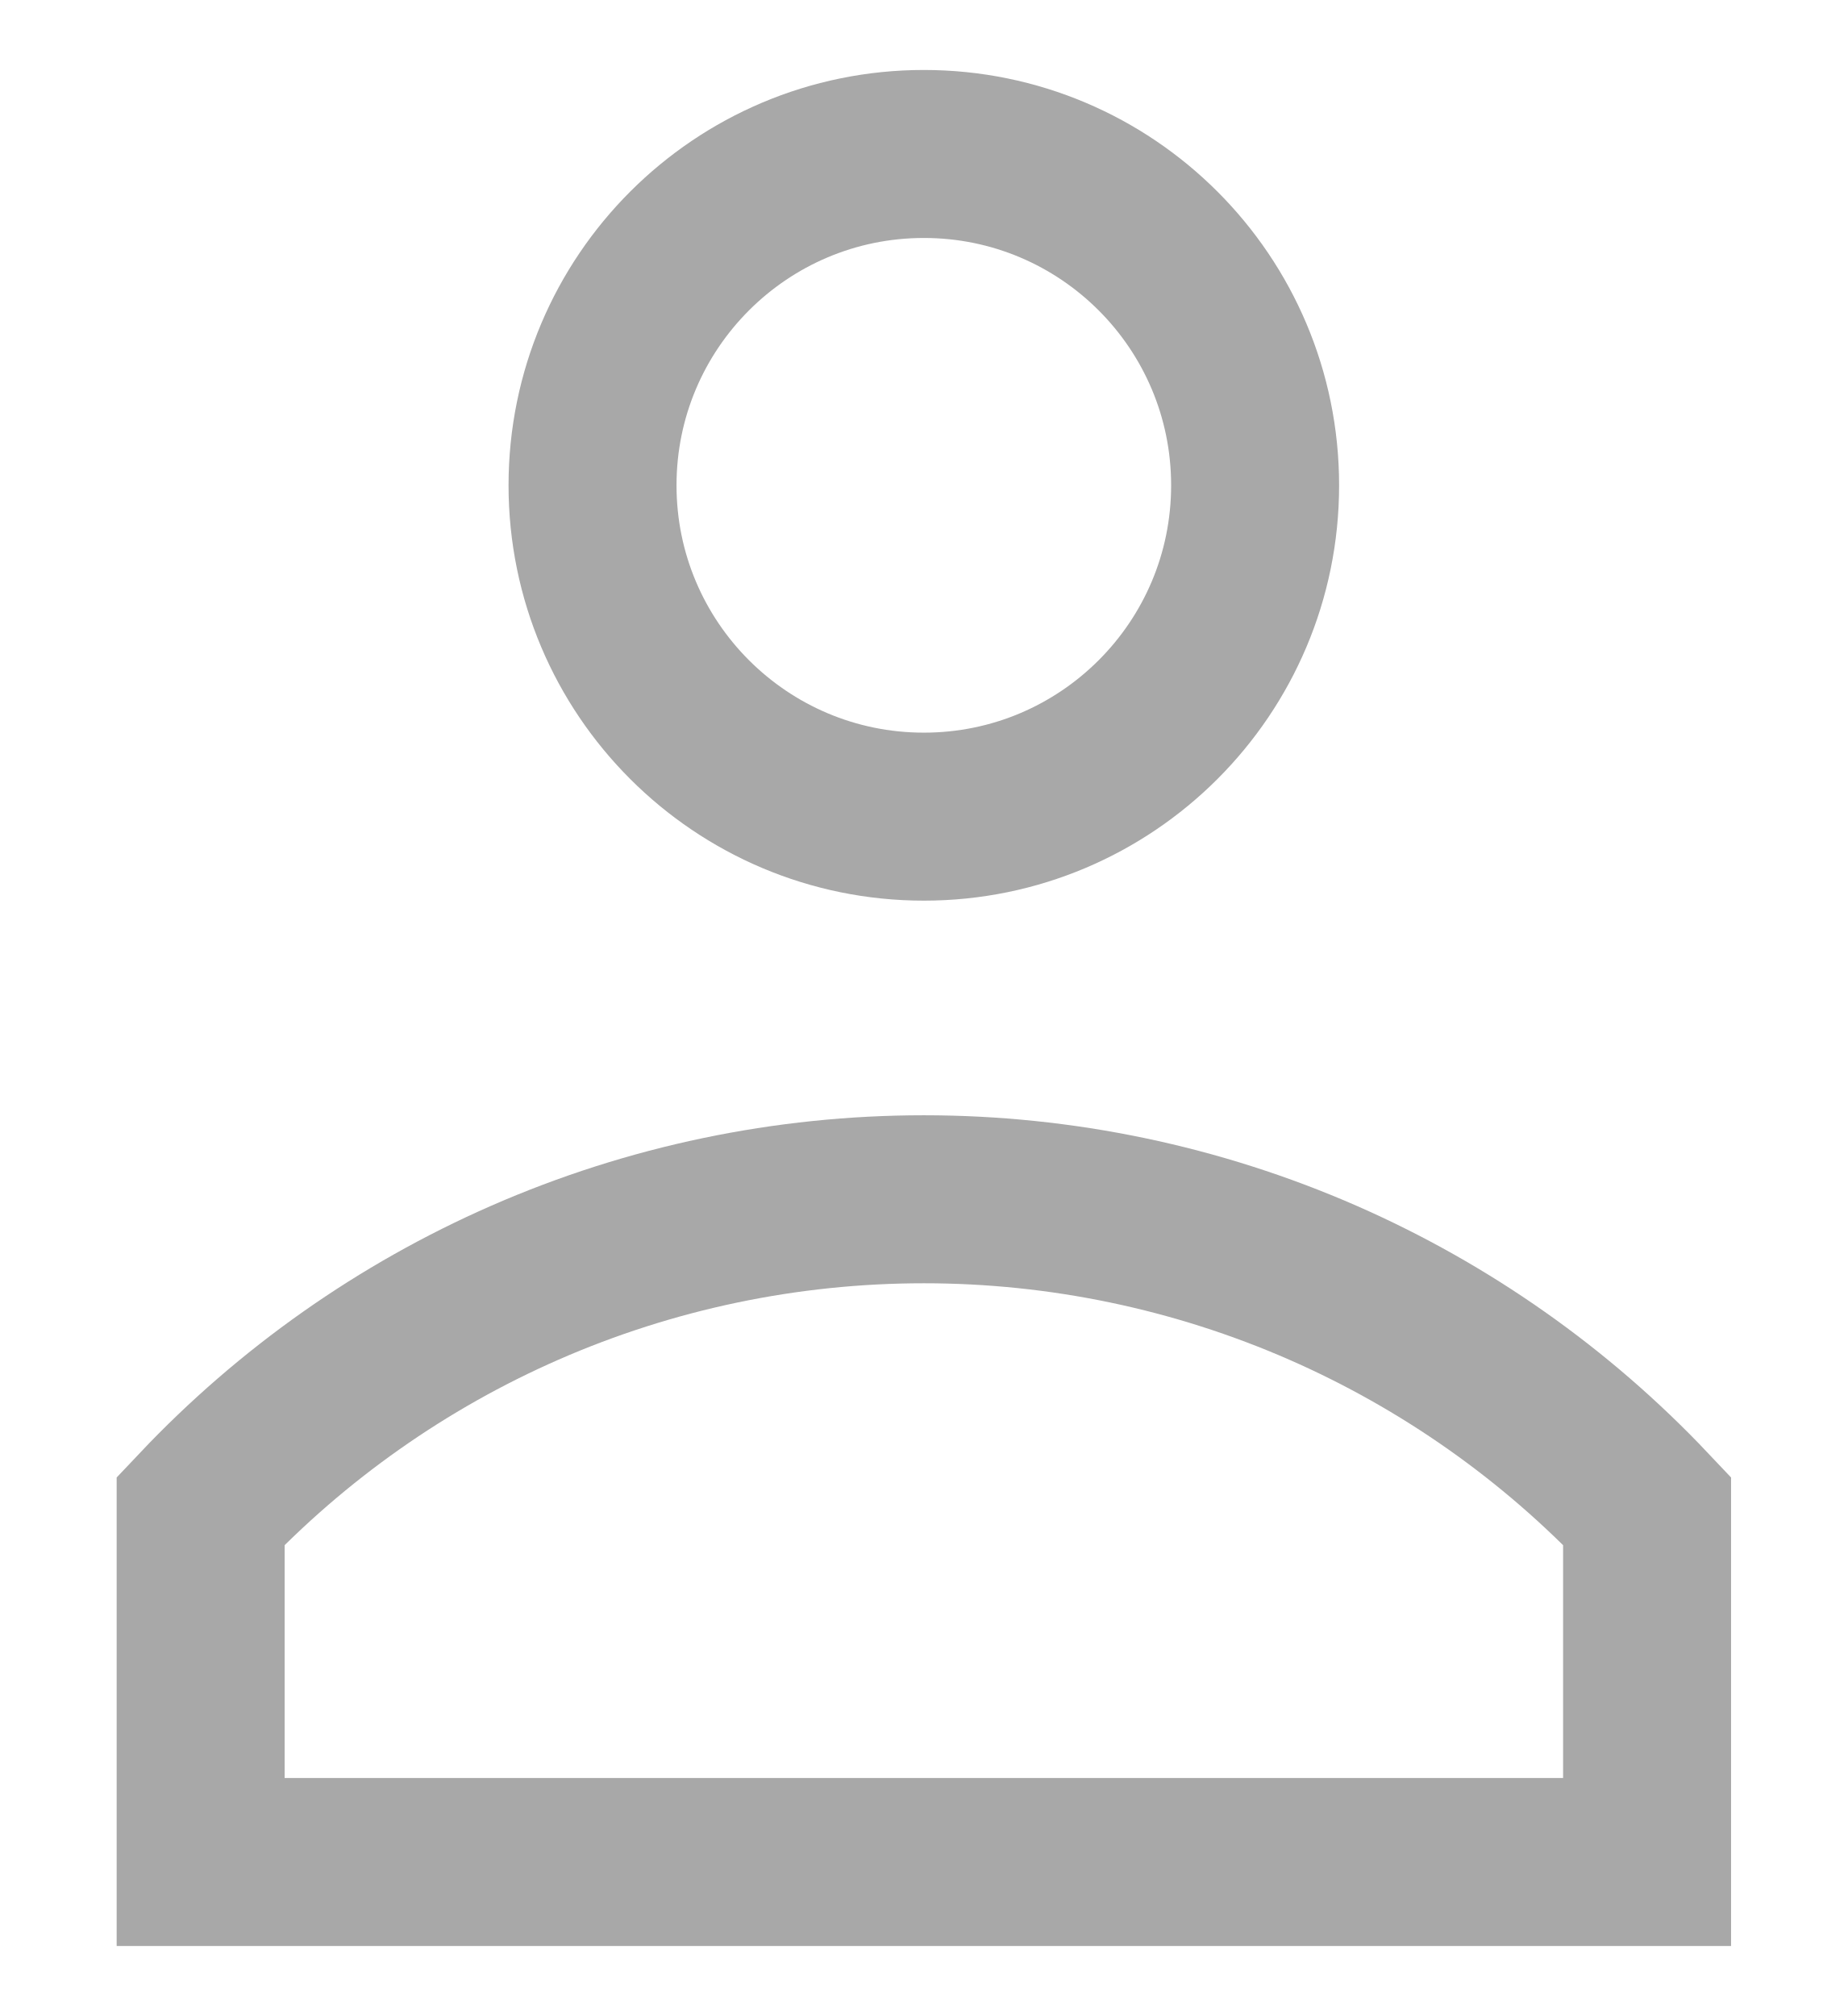
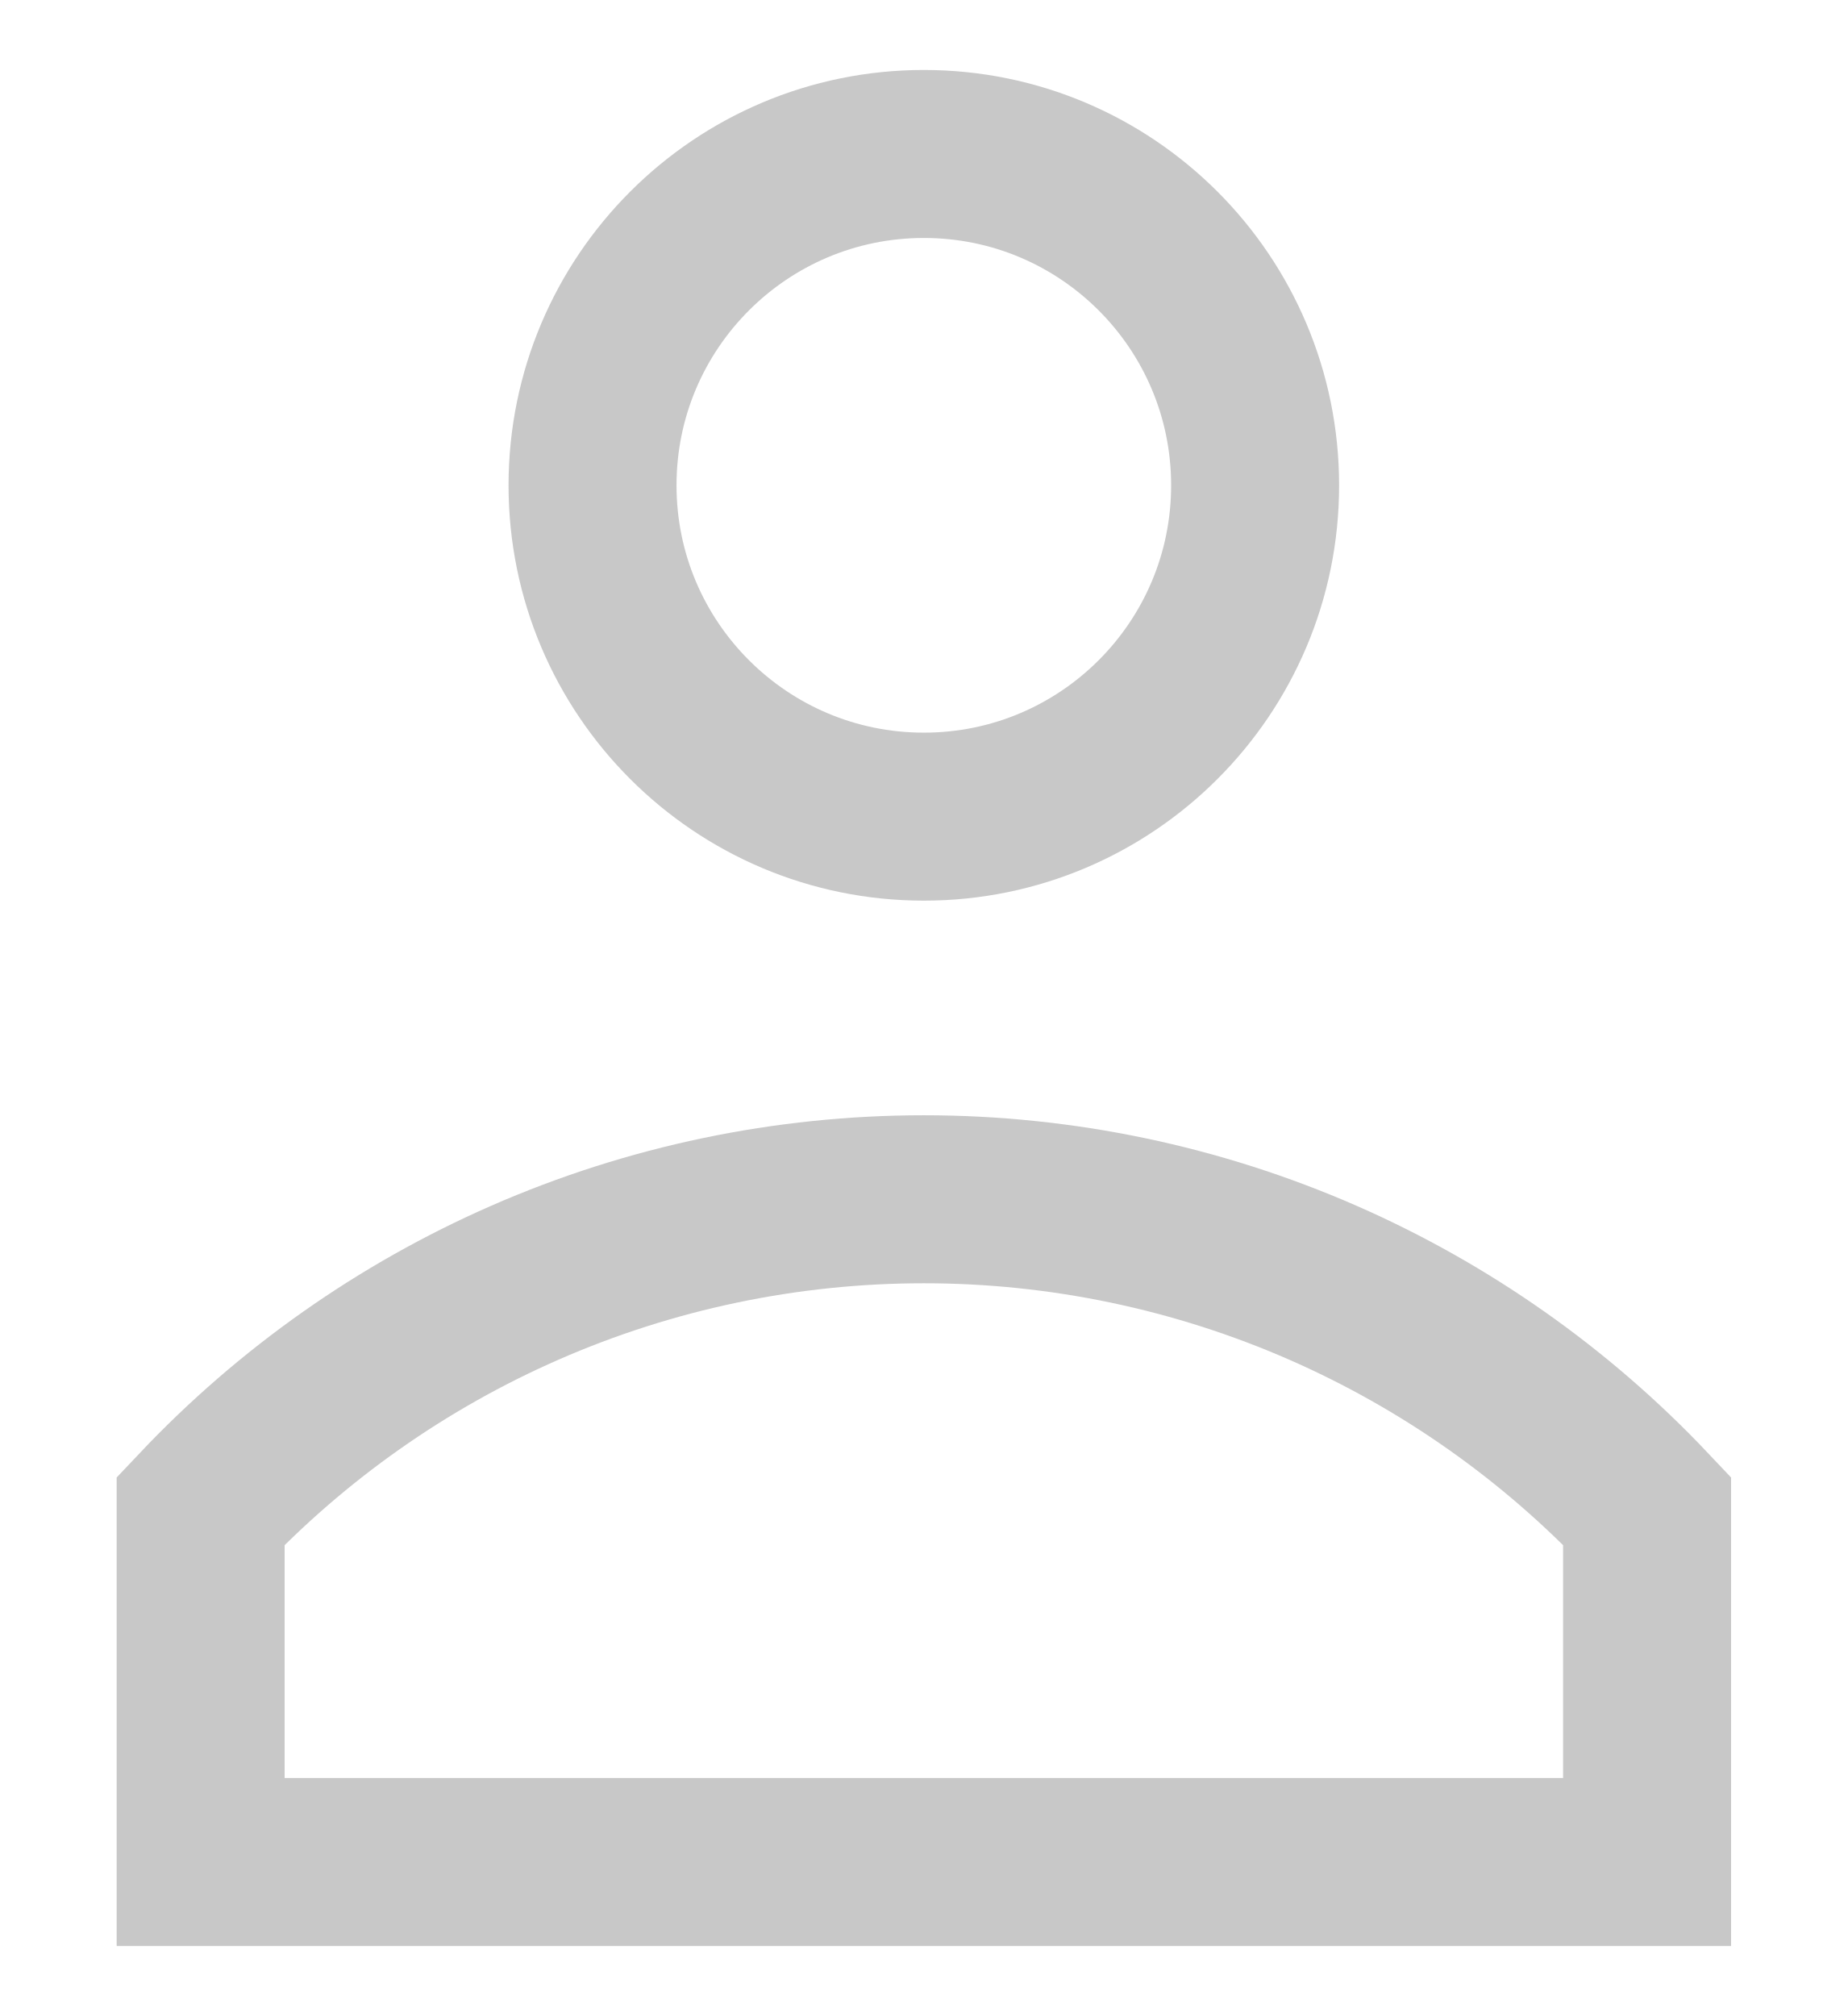
<svg xmlns="http://www.w3.org/2000/svg" width="22" height="24" viewBox="0 0 22 24" fill="none">
-   <path d="M15.752 15.271C17.207 15.909 18.52 16.833 19.611 17.987V22.167H2.389V17.987C3.48 16.833 4.792 15.909 6.248 15.271C7.746 14.615 9.364 14.277 11 14.277C12.635 14.277 14.253 14.615 15.752 15.271ZM14.944 5.778C14.944 7.956 13.178 9.722 11 9.722C8.821 9.722 7.055 7.956 7.055 5.778C7.055 3.599 8.821 1.833 11 1.833C13.178 1.833 14.944 3.599 14.944 5.778Z" stroke="#a8a8a8" stroke-width="2" />
+   <path d="M15.752 15.271C17.207 15.909 18.52 16.833 19.611 17.987V22.167H2.389V17.987C3.48 16.833 4.792 15.909 6.248 15.271C7.746 14.615 9.364 14.277 11 14.277C12.635 14.277 14.253 14.615 15.752 15.271ZM14.944 5.778C14.944 7.956 13.178 9.722 11 9.722C8.821 9.722 7.055 7.956 7.055 5.778C7.055 3.599 8.821 1.833 11 1.833C13.178 1.833 14.944 3.599 14.944 5.778Z" stroke="#c8c8c8" stroke-width="2" />
</svg>
